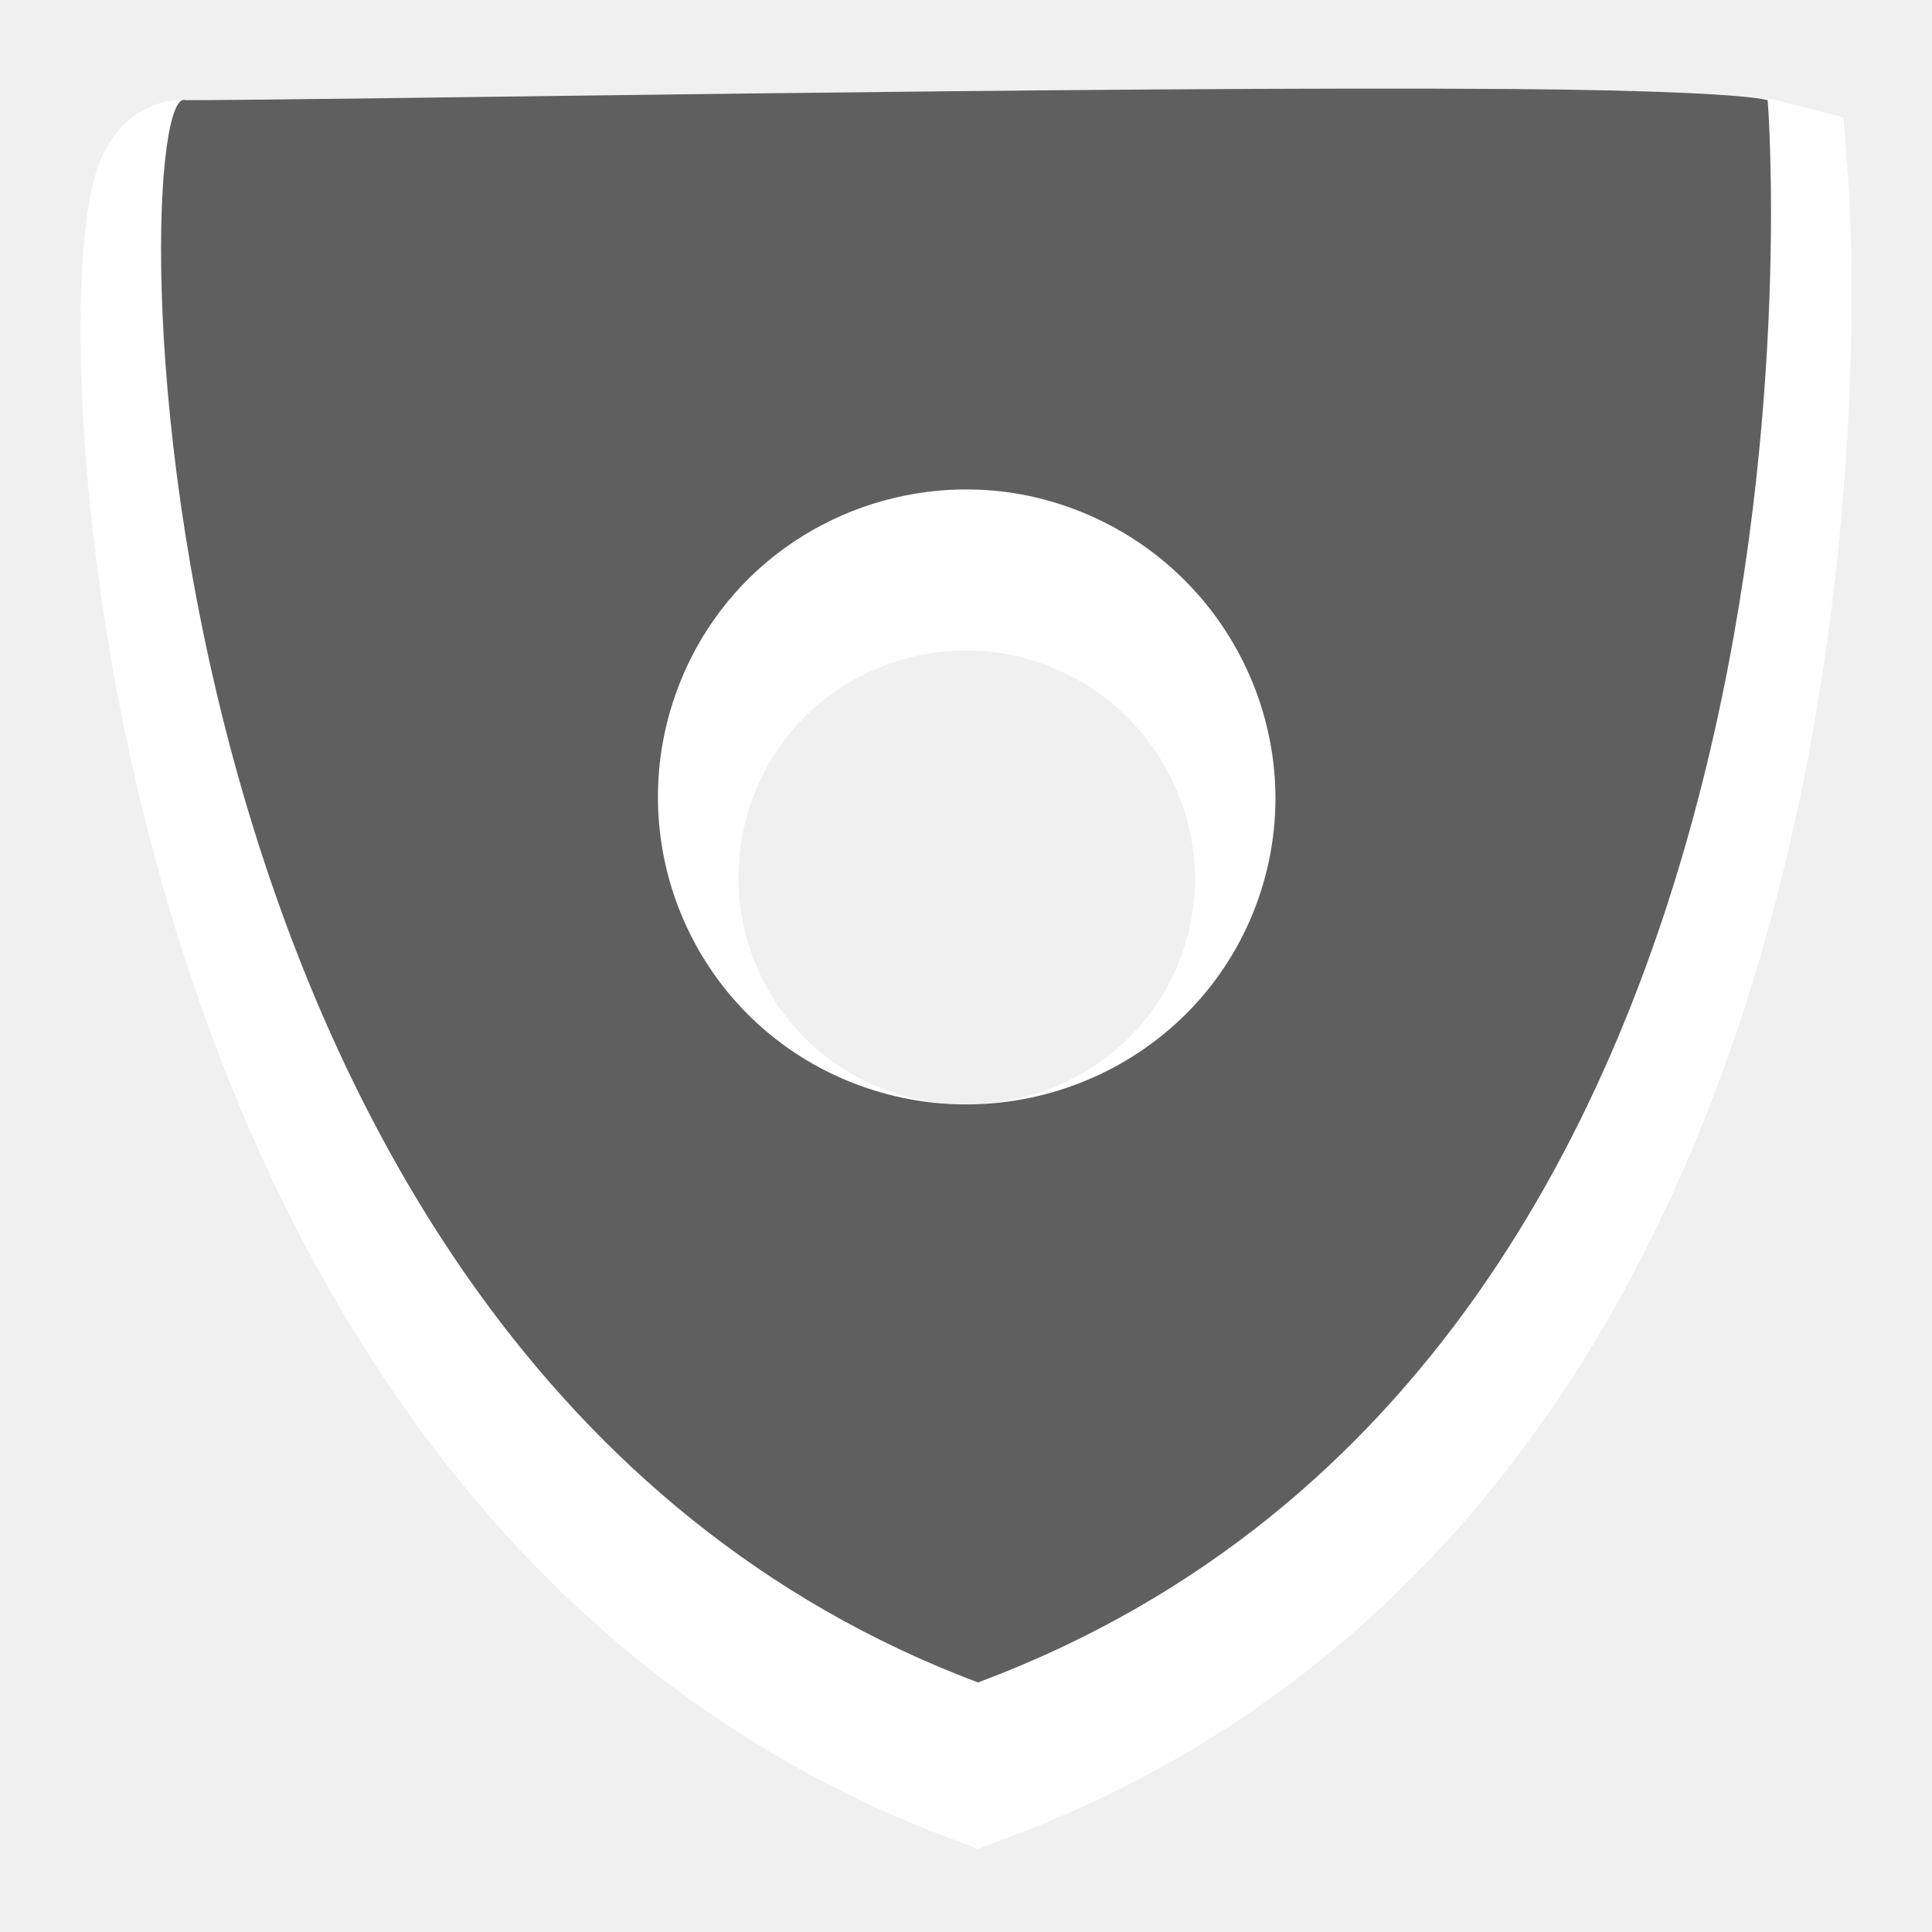
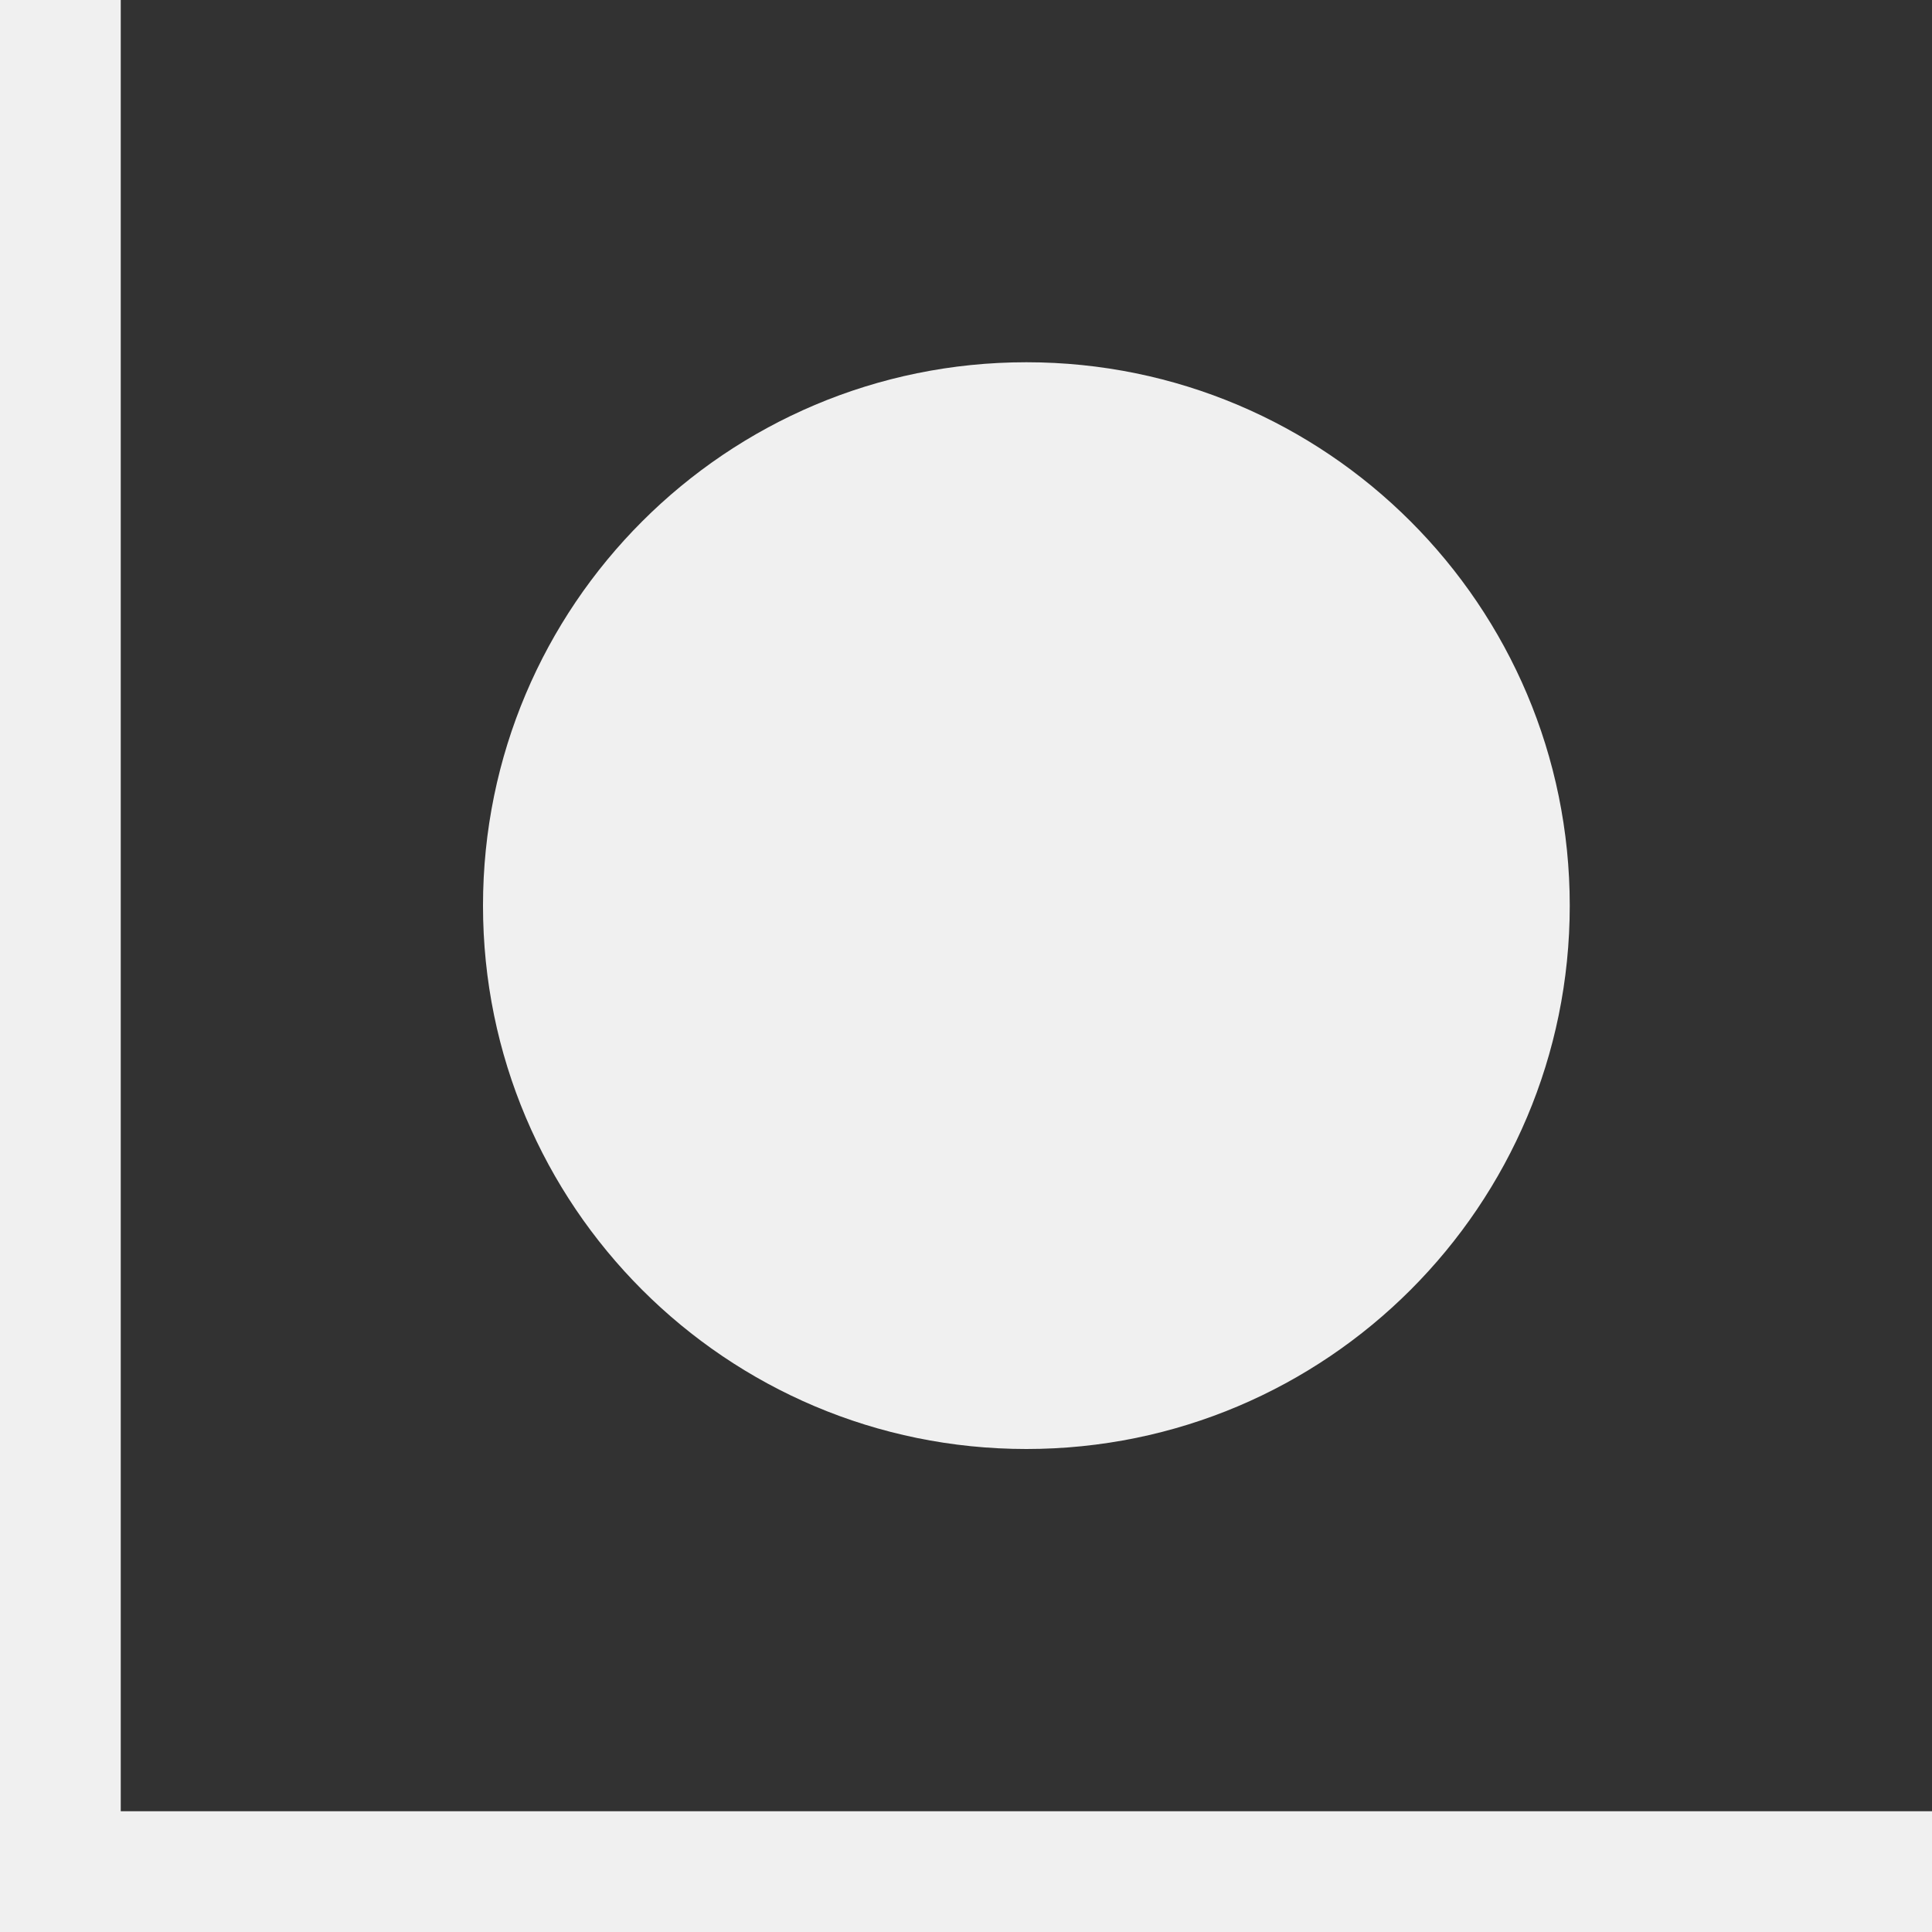
- <svg xmlns="http://www.w3.org/2000/svg" xmlns:xlink="http://www.w3.org/1999/xlink" version="1.1" width="24" height="24" id="svg6190">
-   <defs id="defs6194">
-     <linearGradient x1="169.275" y1="7.633" x2="169" y2="22.362" id="linearGradient10736" xlink:href="#linearGradient6935" gradientUnits="userSpaceOnUse" gradientTransform="matrix(0.9351301,-0.9351301,0.9351301,0.9351301,48.84188,196.8352)" />
-     <linearGradient id="linearGradient6935">
-       <stop id="stop6937" style="stop-color:#666666;stop-opacity:1" offset="0" />
-       <stop id="stop6939" style="stop-color:#1a1a1a;stop-opacity:1" offset="1" />
-     </linearGradient>
-     <linearGradient x1="169.275" y1="7.633" x2="169" y2="22.362" id="linearGradient6229" xlink:href="#linearGradient6935" gradientUnits="userSpaceOnUse" gradientTransform="matrix(0.9351301,-0.9351301,0.9351301,0.9351301,48.84188,196.8352)" />
-     <linearGradient x1="169.275" y1="7.633" x2="169" y2="22.362" id="linearGradient8068" xlink:href="#linearGradient5536" gradientUnits="userSpaceOnUse" />
-     <linearGradient id="linearGradient5536">
-       <stop id="stop5538" style="stop-color:#e6e6e6;stop-opacity:1" offset="0" />
-       <stop id="stop5540" style="stop-color:#aaaaaa;stop-opacity:1" offset="1" />
-     </linearGradient>
-     <linearGradient x1="169.275" y1="7.633" x2="169" y2="22.362" id="linearGradient8064" xlink:href="#linearGradient5536" gradientUnits="userSpaceOnUse" />
-     <linearGradient id="linearGradient6294">
-       <stop id="stop6296" style="stop-color:#e6e6e6;stop-opacity:1" offset="0" />
-       <stop id="stop6298" style="stop-color:#aaaaaa;stop-opacity:1" offset="1" />
-     </linearGradient>
-     <linearGradient x1="169.275" y1="7.633" x2="169" y2="22.362" id="linearGradient8066" xlink:href="#linearGradient5536" gradientUnits="userSpaceOnUse" />
-     <linearGradient id="linearGradient6301">
-       <stop id="stop6303" style="stop-color:#e6e6e6;stop-opacity:1" offset="0" />
-       <stop id="stop6305" style="stop-color:#aaaaaa;stop-opacity:1" offset="1" />
-     </linearGradient>
-     <linearGradient x1="169.275" y1="7.633" x2="169" y2="22.362" id="linearGradient6317" xlink:href="#linearGradient5536" gradientUnits="userSpaceOnUse" />
-     <linearGradient xlink:href="#linearGradient6935-4" id="linearGradient10465" gradientUnits="userSpaceOnUse" gradientTransform="matrix(1.28659,0,0,1.28659,2.631367,-1434.252)" x1="163.039" y1="1276.613" x2="178.208" y2="1290.18" />
-     <linearGradient id="linearGradient6935-4">
-       <stop style="stop-color:#666666;stop-opacity:1" offset="0" id="stop6937-9" />
-       <stop style="stop-color:#1a1a1a;stop-opacity:1" offset="1" id="stop6939-2" />
-     </linearGradient>
-     <linearGradient id="linearGradient5536-1">
-       <stop style="stop-color:#e6e6e6;stop-opacity:1;" offset="0" id="stop5538-8" />
-       <stop style="stop-color:#aaaaaa;stop-opacity:1;" offset="1" id="stop5540-8" />
-     </linearGradient>
-     <linearGradient xlink:href="#linearGradient6935-0" id="linearGradient10439" gradientUnits="userSpaceOnUse" gradientTransform="matrix(1.28659,0,0,1.28659,2.631367,-1434.252)" x1="162.307" y1="1300.13" x2="174.531" y2="1312.568" />
-     <linearGradient id="linearGradient6935-0">
-       <stop style="stop-color:#666666;stop-opacity:1" offset="0" id="stop6937-2" />
-       <stop style="stop-color:#1a1a1a;stop-opacity:1" offset="1" id="stop6939-23" />
-     </linearGradient>
-     <linearGradient id="linearGradient5536-4">
-       <stop style="stop-color:#e6e6e6;stop-opacity:1;" offset="0" id="stop5538-2" />
-       <stop style="stop-color:#aaaaaa;stop-opacity:1;" offset="1" id="stop5540-7" />
-     </linearGradient>
-     <linearGradient xlink:href="#linearGradient6935-3" id="linearGradient10574" gradientUnits="userSpaceOnUse" gradientTransform="matrix(1.28659,0,0,1.28659,-70.14917,-1405.304)" x1="219.036" y1="1300.413" x2="234.081" y2="1315.457" />
-     <linearGradient id="linearGradient6935-3">
-       <stop style="stop-color:#666666;stop-opacity:1" offset="0" id="stop6937-6" />
-       <stop style="stop-color:#1a1a1a;stop-opacity:1" offset="1" id="stop6939-6" />
-     </linearGradient>
-     <linearGradient xlink:href="#linearGradient5536-7" id="linearGradient8078" gradientUnits="userSpaceOnUse" gradientTransform="matrix(1.28659,0,0,1.28659,-758.5512,-397.3041)" x1="219.036" y1="1300.413" x2="234.081" y2="1315.457" />
-     <linearGradient id="linearGradient5536-7">
-       <stop style="stop-color:#e6e6e6;stop-opacity:1;" offset="0" id="stop5538-4" />
-       <stop style="stop-color:#aaaaaa;stop-opacity:1;" offset="1" id="stop5540-3" />
-     </linearGradient>
-     <linearGradient xlink:href="#linearGradient6935-1" id="linearGradient10570" gradientUnits="userSpaceOnUse" gradientTransform="matrix(1.516824,0,0,1.461653,46.66417,-3.166096)" x1="110.58" y1="209.988" x2="121.607" y2="221.469" />
-     <linearGradient id="linearGradient6935-1">
-       <stop style="stop-color:#666666;stop-opacity:1" offset="0" id="stop6937-1" />
-       <stop style="stop-color:#1a1a1a;stop-opacity:1" offset="1" id="stop6939-60" />
-     </linearGradient>
-     <linearGradient xlink:href="#linearGradient5536-9" id="linearGradient8080" gradientUnits="userSpaceOnUse" gradientTransform="matrix(1.516824,0,0,1.461653,-641.7378,1004.834)" x1="110.58" y1="209.988" x2="121.607" y2="221.469" />
-     <linearGradient id="linearGradient5536-9">
-       <stop style="stop-color:#e6e6e6;stop-opacity:1;" offset="0" id="stop5538-1" />
-       <stop style="stop-color:#aaaaaa;stop-opacity:1;" offset="1" id="stop5540-84" />
-     </linearGradient>
-     <linearGradient id="linearGradient6935-47">
-       <stop style="stop-color:#666666;stop-opacity:1" offset="0" id="stop6937-67" />
-       <stop style="stop-color:#1a1a1a;stop-opacity:1" offset="1" id="stop6939-28" />
-     </linearGradient>
-     <linearGradient xlink:href="#linearGradient5536-0" id="linearGradient8120" gradientUnits="userSpaceOnUse" gradientTransform="matrix(1.286591,0,0,1.286591,-685.7707,-426.2524)" x1="164.418" y1="1376.901" x2="177.871" y2="1389.364" />
-     <linearGradient id="linearGradient5536-0">
-       <stop style="stop-color:#e6e6e6;stop-opacity:1;" offset="0" id="stop5538-5" />
-       <stop style="stop-color:#aaaaaa;stop-opacity:1;" offset="1" id="stop5540-88" />
-     </linearGradient>
-     <linearGradient id="linearGradient6935-5">
-       <stop style="stop-color:#666666;stop-opacity:1" offset="0" id="stop6937-21" />
-       <stop style="stop-color:#1a1a1a;stop-opacity:1" offset="1" id="stop6939-8" />
-     </linearGradient>
-     <linearGradient xlink:href="#linearGradient5536-75" id="linearGradient8074" gradientUnits="userSpaceOnUse" gradientTransform="matrix(1.286591,0,0,1.286591,-758.5512,-359.6713)" x1="218.411" y1="1352.733" x2="234.384" y2="1366.968" />
-     <linearGradient id="linearGradient5536-75">
-       <stop style="stop-color:#e6e6e6;stop-opacity:1;" offset="0" id="stop5538-7" />
-       <stop style="stop-color:#aaaaaa;stop-opacity:1;" offset="1" id="stop5540-0" />
-     </linearGradient>
-     <linearGradient id="linearGradient6935-15">
-       <stop style="stop-color:#666666;stop-opacity:1" offset="0" id="stop6937-97" />
-       <stop style="stop-color:#1a1a1a;stop-opacity:1" offset="1" id="stop6939-9" />
-     </linearGradient>
-     <linearGradient xlink:href="#linearGradient5536-00" id="linearGradient8076" gradientUnits="userSpaceOnUse" gradientTransform="matrix(1.28659,0,0,1.28659,-758.5512,-359.6713)" x1="218.478" y1="1381.176" x2="233.411" y2="1394.793" />
-     <linearGradient id="linearGradient5536-00">
-       <stop style="stop-color:#e6e6e6;stop-opacity:1;" offset="0" id="stop5538-51" />
-       <stop style="stop-color:#aaaaaa;stop-opacity:1;" offset="1" id="stop5540-9" />
-     </linearGradient>
-     <linearGradient id="linearGradient6935-7">
-       <stop style="stop-color:#666666;stop-opacity:1" offset="0" id="stop6937-16" />
-       <stop style="stop-color:#1a1a1a;stop-opacity:1" offset="1" id="stop6939-3" />
-     </linearGradient>
-     <linearGradient id="linearGradient5536-94">
-       <stop style="stop-color:#e6e6e6;stop-opacity:1;" offset="0" id="stop5538-0" />
-       <stop style="stop-color:#aaaaaa;stop-opacity:1;" offset="1" id="stop5540-34" />
-     </linearGradient>
-     <linearGradient id="linearGradient6935-2">
-       <stop style="stop-color:#666666;stop-opacity:1" offset="0" id="stop6937-8" />
-       <stop style="stop-color:#1a1a1a;stop-opacity:1" offset="1" id="stop6939-21" />
-     </linearGradient>
-     <linearGradient xlink:href="#linearGradient5536-6" id="linearGradient8132" gradientUnits="userSpaceOnUse" gradientTransform="matrix(1.28659,0,0,1.28659,-685.7707,-426.2524)" x1="164.522" y1="1482.442" x2="173.591" y2="1491.817" />
-     <linearGradient id="linearGradient5536-6">
-       <stop style="stop-color:#e6e6e6;stop-opacity:1;" offset="0" id="stop5538-54" />
-       <stop style="stop-color:#aaaaaa;stop-opacity:1;" offset="1" id="stop5540-6" />
-     </linearGradient>
-     <linearGradient id="linearGradient6935-21">
-       <stop style="stop-color:#666666;stop-opacity:1" offset="0" id="stop6937-4" />
-       <stop style="stop-color:#1a1a1a;stop-opacity:1" offset="1" id="stop6939-4" />
-     </linearGradient>
-     <linearGradient id="linearGradient5536-49">
-       <stop style="stop-color:#e6e6e6;stop-opacity:1;" offset="0" id="stop5538-3" />
-       <stop style="stop-color:#aaaaaa;stop-opacity:1;" offset="1" id="stop5540-2" />
-     </linearGradient>
-     <linearGradient id="linearGradient5536-06">
-       <stop style="stop-color:#e6e6e6;stop-opacity:1;" offset="0" id="stop5538-26" />
-       <stop style="stop-color:#aaaaaa;stop-opacity:1;" offset="1" id="stop5540-74" />
-     </linearGradient>
-     <linearGradient id="linearGradient6327">
-       <stop style="stop-color:#e6e6e6;stop-opacity:1;" offset="0" id="stop6329" />
-       <stop style="stop-color:#aaaaaa;stop-opacity:1;" offset="1" id="stop6331" />
-     </linearGradient>
-     <linearGradient id="linearGradient6935-50">
-       <stop style="stop-color:#666666;stop-opacity:1" offset="0" id="stop6937-0" />
-       <stop style="stop-color:#1a1a1a;stop-opacity:1" offset="1" id="stop6939-0" />
-     </linearGradient>
-     <linearGradient xlink:href="#linearGradient5536-16" id="linearGradient8089" gradientUnits="userSpaceOnUse" gradientTransform="matrix(1.28659,0,0,1.28659,-758.5512,-368.7689)" x1="219.302" y1="1486.967" x2="234.081" y2="1501.993" />
-     <linearGradient id="linearGradient5536-16">
-       <stop style="stop-color:#e6e6e6;stop-opacity:1;" offset="0" id="stop5538-24" />
-       <stop style="stop-color:#aaaaaa;stop-opacity:1;" offset="1" id="stop5540-1" />
-     </linearGradient>
-     <linearGradient id="linearGradient6935-55">
-       <stop style="stop-color:#666666;stop-opacity:1" offset="0" id="stop6937-5" />
-       <stop style="stop-color:#1a1a1a;stop-opacity:1" offset="1" id="stop6939-81" />
-     </linearGradient>
-     <linearGradient xlink:href="#linearGradient5536-04" id="linearGradient8102" gradientUnits="userSpaceOnUse" gradientTransform="matrix(1.28659,0,0,1.28659,-758.5512,-368.7689)" x1="219.661" y1="1511.98" x2="233.474" y2="1526.105" />
-     <linearGradient id="linearGradient5536-04">
-       <stop style="stop-color:#e6e6e6;stop-opacity:1;" offset="0" id="stop5538-74" />
-       <stop style="stop-color:#aaaaaa;stop-opacity:1;" offset="1" id="stop5540-5" />
-     </linearGradient>
-     <linearGradient y2="1526.105" x2="233.474" y1="1511.98" x1="219.661" gradientTransform="matrix(1.28659,0,0,1.28659,-758.5512,-368.7689)" gradientUnits="userSpaceOnUse" id="linearGradient6797" xlink:href="#linearGradient5536-04" />
-     <linearGradient id="linearGradient6935-6">
-       <stop style="stop-color:#666666;stop-opacity:1" offset="0" id="stop6937-57" />
-       <stop style="stop-color:#1a1a1a;stop-opacity:1" offset="1" id="stop6939-03" />
-     </linearGradient>
-     <linearGradient id="linearGradient5536-45">
-       <stop style="stop-color:#e6e6e6;stop-opacity:1;" offset="0" id="stop5538-6" />
-       <stop style="stop-color:#aaaaaa;stop-opacity:1;" offset="1" id="stop5540-4" />
-     </linearGradient>
-     <linearGradient id="linearGradient6935-41">
-       <stop style="stop-color:#666666;stop-opacity:1" offset="0" id="stop6937-88" />
-       <stop style="stop-color:#1a1a1a;stop-opacity:1" offset="1" id="stop6939-5" />
-     </linearGradient>
-     <linearGradient xlink:href="#linearGradient5536-048" id="linearGradient8070" gradientUnits="userSpaceOnUse" gradientTransform="matrix(1.28659,0,0,1.28659,-745.1559,1039.54)" x1="207.531" y1="497.062" x2="223.331" y2="511.406" />
-     <linearGradient id="linearGradient5536-048">
-       <stop style="stop-color:#e6e6e6;stop-opacity:1;" offset="0" id="stop5538-14" />
-       <stop style="stop-color:#aaaaaa;stop-opacity:1;" offset="1" id="stop5540-71" />
-     </linearGradient>
-     <linearGradient id="linearGradient6935-8">
-       <stop style="stop-color:#666666;stop-opacity:1" offset="0" id="stop6937-54" />
-       <stop style="stop-color:#1a1a1a;stop-opacity:1" offset="1" id="stop6939-66" />
-     </linearGradient>
-     <linearGradient xlink:href="#linearGradient5536-18" id="linearGradient8134" gradientUnits="userSpaceOnUse" gradientTransform="matrix(1.28659,0,0,1.28659,-745.5878,1039.54)" x1="213.305" y1="528.903" x2="218.048" y2="533.646" />
-     <linearGradient id="linearGradient5536-18">
-       <stop style="stop-color:#e6e6e6;stop-opacity:1;" offset="0" id="stop5538-46" />
-       <stop style="stop-color:#aaaaaa;stop-opacity:1;" offset="1" id="stop5540-70" />
-     </linearGradient>
-     <linearGradient id="linearGradient8666">
-       <stop style="stop-color:#4d4d4d;stop-opacity:1" offset="0" id="stop8668" />
-       <stop style="stop-color:#f2f2f2;stop-opacity:1" offset="1" id="stop8670" />
-     </linearGradient>
-     <linearGradient id="linearGradient8666-1">
-       <stop style="stop-color:#4d4d4d;stop-opacity:1" offset="0" id="stop8668-6" />
-       <stop style="stop-color:#f2f2f2;stop-opacity:1" offset="1" id="stop8670-2" />
-     </linearGradient>
-     <linearGradient id="linearGradient6935-60">
-       <stop style="stop-color:#666666;stop-opacity:1" offset="0" id="stop6937-7" />
-       <stop style="stop-color:#1a1a1a;stop-opacity:1" offset="1" id="stop6939-55" />
-     </linearGradient>
-     <linearGradient xlink:href="#linearGradient5536-46" id="linearGradient8072" gradientUnits="userSpaceOnUse" gradientTransform="matrix(1.28659,0,0,1.28659,-685.7707,-426.2524)" x1="162.401" y1="1715.821" x2="177.309" y2="1731.112" />
-     <linearGradient id="linearGradient5536-46">
-       <stop style="stop-color:#e6e6e6;stop-opacity:1;" offset="0" id="stop5538-543" />
-       <stop style="stop-color:#aaaaaa;stop-opacity:1;" offset="1" id="stop5540-80" />
-     </linearGradient>
-     <linearGradient id="linearGradient6935-8-2">
-       <stop style="stop-color:#666666;stop-opacity:1" offset="0" id="stop6937-6-9" />
-       <stop style="stop-color:#1a1a1a;stop-opacity:1" offset="1" id="stop6939-9-4" />
-     </linearGradient>
-     <linearGradient y2="623.306" x2="143.471" y1="616.297" x1="133.476" gradientUnits="userSpaceOnUse" id="linearGradient7256" xlink:href="#linearGradient5536-6-1" />
-     <linearGradient id="linearGradient5536-6-1">
-       <stop style="stop-color:#e6e6e6;stop-opacity:1;" offset="0" id="stop5538-6-0" />
-       <stop style="stop-color:#aaaaaa;stop-opacity:1;" offset="1" id="stop5540-2-4" />
-     </linearGradient>
-     <linearGradient id="linearGradient8033">
-       <stop style="stop-color:#e6e6e6;stop-opacity:1;" offset="0" id="stop8035" />
-       <stop style="stop-color:#aaaaaa;stop-opacity:1;" offset="1" id="stop8037" />
-     </linearGradient>
-     <linearGradient id="linearGradient8040">
-       <stop style="stop-color:#e6e6e6;stop-opacity:1;" offset="0" id="stop8042" />
-       <stop style="stop-color:#aaaaaa;stop-opacity:1;" offset="1" id="stop8044" />
-     </linearGradient>
-     <linearGradient id="linearGradient8047">
-       <stop style="stop-color:#e6e6e6;stop-opacity:1;" offset="0" id="stop8049" />
-       <stop style="stop-color:#aaaaaa;stop-opacity:1;" offset="1" id="stop8051" />
-     </linearGradient>
-     <linearGradient id="linearGradient8054">
-       <stop style="stop-color:#e6e6e6;stop-opacity:1;" offset="0" id="stop8056" />
-       <stop style="stop-color:#aaaaaa;stop-opacity:1;" offset="1" id="stop8058" />
-     </linearGradient>
-     <linearGradient id="linearGradient8061">
-       <stop style="stop-color:#e6e6e6;stop-opacity:1;" offset="0" id="stop8063" />
-       <stop style="stop-color:#aaaaaa;stop-opacity:1;" offset="1" id="stop8065" />
-     </linearGradient>
-     <linearGradient id="linearGradient8068-6">
-       <stop style="stop-color:#e6e6e6;stop-opacity:1;" offset="0" id="stop8070" />
-       <stop style="stop-color:#aaaaaa;stop-opacity:1;" offset="1" id="stop8072" />
-     </linearGradient>
-     <linearGradient id="linearGradient8075">
-       <stop style="stop-color:#e6e6e6;stop-opacity:1;" offset="0" id="stop8077" />
-       <stop style="stop-color:#aaaaaa;stop-opacity:1;" offset="1" id="stop8079" />
-     </linearGradient>
-     <linearGradient id="linearGradient8082">
-       <stop style="stop-color:#e6e6e6;stop-opacity:1;" offset="0" id="stop8084" />
-       <stop style="stop-color:#aaaaaa;stop-opacity:1;" offset="1" id="stop8086" />
-     </linearGradient>
-     <linearGradient id="linearGradient8089-6">
-       <stop style="stop-color:#e6e6e6;stop-opacity:1;" offset="0" id="stop8091" />
-       <stop style="stop-color:#aaaaaa;stop-opacity:1;" offset="1" id="stop8093" />
-     </linearGradient>
-     <linearGradient y2="623.306" x2="143.471" y1="616.297" x1="133.476" gradientUnits="userSpaceOnUse" id="linearGradient8117" xlink:href="#linearGradient5536-6-1" />
-     <linearGradient id="linearGradient6935-05">
-       <stop style="stop-color:#666666;stop-opacity:1" offset="0" id="stop6937-00" />
-       <stop style="stop-color:#1a1a1a;stop-opacity:1" offset="1" id="stop6939-1" />
-     </linearGradient>
-     <linearGradient xlink:href="#linearGradient5536-67" id="linearGradient8128" gradientUnits="userSpaceOnUse" gradientTransform="matrix(0.8450207,0,0,0.8450207,-545.5726,1321.472)" x1="85.381" y1="627.678" x2="101.473" y2="643.771" />
-     <linearGradient id="linearGradient5536-67">
-       <stop style="stop-color:#e6e6e6;stop-opacity:1;" offset="0" id="stop5538-29" />
-       <stop style="stop-color:#aaaaaa;stop-opacity:1;" offset="1" id="stop5540-66" />
-     </linearGradient>
-     <linearGradient id="linearGradient6935-66">
-       <stop style="stop-color:#666666;stop-opacity:1" offset="0" id="stop6937-41" />
-       <stop style="stop-color:#1a1a1a;stop-opacity:1" offset="1" id="stop6939-30" />
-     </linearGradient>
-     <linearGradient xlink:href="#linearGradient5536-14" id="linearGradient8082-9" gradientUnits="userSpaceOnUse" gradientTransform="matrix(1.286591,0,0,1.286591,-685.7707,-428.9817)" x1="162.179" y1="1798.113" x2="177.125" y2="1813.06" />
-     <linearGradient id="linearGradient5536-14">
-       <stop style="stop-color:#e6e6e6;stop-opacity:1;" offset="0" id="stop5538-59" />
-       <stop style="stop-color:#aaaaaa;stop-opacity:1;" offset="1" id="stop5540-69" />
-     </linearGradient>
-     <linearGradient id="linearGradient6935-82">
-       <stop style="stop-color:#666666;stop-opacity:1" offset="0" id="stop6937-01" />
-       <stop style="stop-color:#1a1a1a;stop-opacity:1" offset="1" id="stop6939-667" />
-     </linearGradient>
-     <linearGradient xlink:href="#linearGradient5536-63" id="linearGradient8085" gradientUnits="userSpaceOnUse" x1="141.209" y1="660.076" x2="153.033" y2="671.9" />
-     <linearGradient id="linearGradient5536-63">
-       <stop style="stop-color:#e6e6e6;stop-opacity:1;" offset="0" id="stop5538-79" />
-       <stop style="stop-color:#aaaaaa;stop-opacity:1;" offset="1" id="stop5540-53" />
-     </linearGradient>
-     <linearGradient id="linearGradient6935-89">
-       <stop style="stop-color:#666666;stop-opacity:1" offset="0" id="stop6937-545" />
-       <stop style="stop-color:#1a1a1a;stop-opacity:1" offset="1" id="stop6939-13" />
-     </linearGradient>
-     <linearGradient id="linearGradient6935-14">
-       <stop style="stop-color:#666666;stop-opacity:1" offset="0" id="stop6937-61" />
-       <stop style="stop-color:#1a1a1a;stop-opacity:1" offset="1" id="stop6939-39" />
-     </linearGradient>
-     <linearGradient xlink:href="#linearGradient5536-5" id="linearGradient8122" gradientUnits="userSpaceOnUse" gradientTransform="matrix(1.28659,0,0,1.28659,-685.7707,-426.2524)" x1="165.088" y1="1876.753" x2="178.625" y2="1889.613" />
-     <linearGradient id="linearGradient5536-5">
-       <stop style="stop-color:#e6e6e6;stop-opacity:1;" offset="0" id="stop5538-9" />
-       <stop style="stop-color:#aaaaaa;stop-opacity:1;" offset="1" id="stop5540-81" />
-     </linearGradient>
-     <linearGradient id="linearGradient6935-65">
-       <stop style="stop-color:#666666;stop-opacity:1" offset="0" id="stop6937-015" />
-       <stop style="stop-color:#1a1a1a;stop-opacity:1" offset="1" id="stop6939-96" />
-     </linearGradient>
-     <linearGradient xlink:href="#linearGradient5536-09" id="linearGradient8124" gradientUnits="userSpaceOnUse" gradientTransform="matrix(1.28659,0,0,1.28659,-685.7707,-426.2524)" x1="162.41" y1="1901.972" x2="175.641" y2="1915.098" />
-     <linearGradient id="linearGradient5536-09">
-       <stop style="stop-color:#e6e6e6;stop-opacity:1;" offset="0" id="stop5538-55" />
-       <stop style="stop-color:#aaaaaa;stop-opacity:1;" offset="1" id="stop5540-41" />
-     </linearGradient>
-     <linearGradient id="linearGradient6935-69">
-       <stop style="stop-color:#666666;stop-opacity:1" offset="0" id="stop6937-22" />
-       <stop style="stop-color:#1a1a1a;stop-opacity:1" offset="1" id="stop6939-7" />
-     </linearGradient>
-     <linearGradient id="linearGradient9010">
-       <stop style="stop-color:#666666;stop-opacity:1" offset="0" id="stop9012" />
-       <stop style="stop-color:#1a1a1a;stop-opacity:1" offset="1" id="stop9014" />
-     </linearGradient>
-     <linearGradient xlink:href="#linearGradient5536-68" id="linearGradient8108" gradientUnits="userSpaceOnUse" x1="145.261" y1="761.071" x2="153.688" y2="770.124" />
-     <linearGradient id="linearGradient5536-68">
-       <stop style="stop-color:#e6e6e6;stop-opacity:1;" offset="0" id="stop5538-73" />
-       <stop style="stop-color:#aaaaaa;stop-opacity:1;" offset="1" id="stop5540-85" />
-     </linearGradient>
-     <linearGradient id="linearGradient9095">
-       <stop style="stop-color:#e6e6e6;stop-opacity:1;" offset="0" id="stop9097" />
-       <stop style="stop-color:#aaaaaa;stop-opacity:1;" offset="1" id="stop9099" />
-     </linearGradient>
-     <linearGradient id="linearGradient9102">
-       <stop style="stop-color:#e6e6e6;stop-opacity:1;" offset="0" id="stop9104" />
-       <stop style="stop-color:#aaaaaa;stop-opacity:1;" offset="1" id="stop9106" />
-     </linearGradient>
-     <linearGradient y2="770.124" x2="153.688" y1="761.071" x1="145.261" gradientUnits="userSpaceOnUse" id="linearGradient9119" xlink:href="#linearGradient5536-68" />
-     <linearGradient id="linearGradient6935-9">
-       <stop style="stop-color:#666666;stop-opacity:1" offset="0" id="stop6937-84" />
-       <stop style="stop-color:#1a1a1a;stop-opacity:1" offset="1" id="stop6939-47" />
-     </linearGradient>
-     <linearGradient xlink:href="#linearGradient5536-2" id="linearGradient8098" gradientUnits="userSpaceOnUse" gradientTransform="matrix(1.28659,0,0,1.28659,-685.7707,-427.8606)" x1="162.605" y1="1951.825" x2="176.733" y2="1966.365" />
-     <linearGradient id="linearGradient5536-2">
-       <stop style="stop-color:#e6e6e6;stop-opacity:1;" offset="0" id="stop5538-85" />
-       <stop style="stop-color:#aaaaaa;stop-opacity:1;" offset="1" id="stop5540-00" />
-     </linearGradient>
-     <linearGradient id="linearGradient6935-75">
-       <stop style="stop-color:#666666;stop-opacity:1" offset="0" id="stop6937-93" />
-       <stop style="stop-color:#1a1a1a;stop-opacity:1" offset="1" id="stop6939-70" />
-     </linearGradient>
-     <linearGradient xlink:href="#linearGradient5536-93" id="linearGradient8062" gradientUnits="userSpaceOnUse" gradientTransform="matrix(1.28659,0,0,1.28659,-685.7707,-426.2524)" x1="163.156" y1="1976.5" x2="173.594" y2="1989.438" />
-     <linearGradient id="linearGradient5536-93">
-       <stop style="stop-color:#e6e6e6;stop-opacity:1;" offset="0" id="stop5538-62" />
-       <stop style="stop-color:#aaaaaa;stop-opacity:1;" offset="1" id="stop5540-15" />
-     </linearGradient>
-     <linearGradient id="linearGradient5536-08">
-       <stop style="stop-color:#e6e6e6;stop-opacity:1;" offset="0" id="stop5538-92" />
-       <stop style="stop-color:#aaaaaa;stop-opacity:1;" offset="1" id="stop5540-82" />
-     </linearGradient>
-     <linearGradient id="linearGradient6935-7-2">
-       <stop style="stop-color:#666666;stop-opacity:1" offset="0" id="stop6937-8-2" />
-       <stop style="stop-color:#1a1a1a;stop-opacity:1" offset="1" id="stop6939-0-2" />
-     </linearGradient>
-     <linearGradient id="linearGradient6935-7-6">
-       <stop style="stop-color:#666666;stop-opacity:1" offset="0" id="stop6937-8-0" />
-       <stop style="stop-color:#1a1a1a;stop-opacity:1" offset="1" id="stop6939-0-9" />
-     </linearGradient>
-     <linearGradient id="linearGradient5536-08-5">
-       <stop style="stop-color:#e6e6e6;stop-opacity:1;" offset="0" id="stop5538-92-8" />
-       <stop style="stop-color:#aaaaaa;stop-opacity:1;" offset="1" id="stop5540-82-4" />
-     </linearGradient>
-     <linearGradient id="linearGradient5536-08-1">
-       <stop style="stop-color:#e6e6e6;stop-opacity:1;" offset="0" id="stop5538-92-86" />
-       <stop style="stop-color:#aaaaaa;stop-opacity:1;" offset="1" id="stop5540-82-1" />
-     </linearGradient>
-     <linearGradient id="linearGradient5536-08-8">
-       <stop style="stop-color:#e6e6e6;stop-opacity:1;" offset="0" id="stop5538-92-1" />
-       <stop style="stop-color:#aaaaaa;stop-opacity:1;" offset="1" id="stop5540-82-0" />
-     </linearGradient>
-     <linearGradient id="linearGradient6935-7-5">
-       <stop style="stop-color:#666666;stop-opacity:1" offset="0" id="stop6937-8-26" />
-       <stop style="stop-color:#1a1a1a;stop-opacity:1" offset="1" id="stop6939-0-3" />
-     </linearGradient>
-     <linearGradient id="linearGradient6935-7-3">
-       <stop style="stop-color:#666666;stop-opacity:1" offset="0" id="stop6937-8-7" />
-       <stop style="stop-color:#1a1a1a;stop-opacity:1" offset="1" id="stop6939-0-8" />
-     </linearGradient>
-     <linearGradient id="linearGradient5536-08-19">
-       <stop style="stop-color:#e6e6e6;stop-opacity:1;" offset="0" id="stop5538-92-9" />
-       <stop style="stop-color:#aaaaaa;stop-opacity:1;" offset="1" id="stop5540-82-7" />
-     </linearGradient>
-     <linearGradient id="linearGradient5536-08-55">
-       <stop style="stop-color:#e6e6e6;stop-opacity:1;" offset="0" id="stop5538-92-2" />
-       <stop style="stop-color:#aaaaaa;stop-opacity:1;" offset="1" id="stop5540-82-8" />
-     </linearGradient>
-     <linearGradient id="linearGradient6935-7-9">
-       <stop style="stop-color:#666666;stop-opacity:1" offset="0" id="stop6937-8-6" />
-       <stop style="stop-color:#1a1a1a;stop-opacity:1" offset="1" id="stop6939-0-4" />
-     </linearGradient>
-     <linearGradient id="linearGradient5536-08-2">
-       <stop style="stop-color:#e6e6e6;stop-opacity:1;" offset="0" id="stop5538-92-5" />
-       <stop style="stop-color:#aaaaaa;stop-opacity:1;" offset="1" id="stop5540-82-10" />
-     </linearGradient>
-     <linearGradient id="linearGradient6935-7-94">
-       <stop style="stop-color:#666666;stop-opacity:1" offset="0" id="stop6937-8-08" />
-       <stop style="stop-color:#1a1a1a;stop-opacity:1" offset="1" id="stop6939-0-84" />
-     </linearGradient>
-     <linearGradient id="linearGradient6935-7-8">
-       <stop style="stop-color:#666666;stop-opacity:1" offset="0" id="stop6937-8-9" />
-       <stop style="stop-color:#1a1a1a;stop-opacity:1" offset="1" id="stop6939-0-6" />
-     </linearGradient>
-     <linearGradient id="linearGradient5536-08-4">
-       <stop style="stop-color:#e6e6e6;stop-opacity:1;" offset="0" id="stop5538-92-4" />
-       <stop style="stop-color:#aaaaaa;stop-opacity:1;" offset="1" id="stop5540-82-2" />
-     </linearGradient>
-     <linearGradient id="linearGradient5536-08-7">
-       <stop style="stop-color:#e6e6e6;stop-opacity:1;" offset="0" id="stop5538-92-7" />
-       <stop style="stop-color:#aaaaaa;stop-opacity:1;" offset="1" id="stop5540-82-9" />
-     </linearGradient>
-     <linearGradient id="linearGradient6935-7-7">
-       <stop style="stop-color:#666666;stop-opacity:1" offset="0" id="stop6937-8-8" />
-       <stop style="stop-color:#1a1a1a;stop-opacity:1" offset="1" id="stop6939-0-86" />
-     </linearGradient>
-     <linearGradient id="linearGradient6935-76">
-       <stop style="stop-color:#666666;stop-opacity:1" offset="0" id="stop6937-414" />
-       <stop style="stop-color:#1a1a1a;stop-opacity:1" offset="1" id="stop6939-390" />
-     </linearGradient>
-     <linearGradient id="linearGradient5536-08-553">
-       <stop style="stop-color:#e6e6e6;stop-opacity:1;" offset="0" id="stop5538-92-867" />
-       <stop style="stop-color:#aaaaaa;stop-opacity:1;" offset="1" id="stop5540-82-86" />
-     </linearGradient>
-     <linearGradient id="linearGradient6935-7-74">
-       <stop style="stop-color:#666666;stop-opacity:1" offset="0" id="stop6937-8-5" />
-       <stop style="stop-color:#1a1a1a;stop-opacity:1" offset="1" id="stop6939-0-7" />
-     </linearGradient>
-     <linearGradient xlink:href="#linearGradient5536-08-191" id="linearGradient6887-2" gradientUnits="userSpaceOnUse" gradientTransform="matrix(1.530037,0,0,1.530037,-2826.184,-1343.544)" x1="1852.111" y1="885.065" x2="1856.198" y2="889.151" />
-     <linearGradient id="linearGradient5536-08-191">
-       <stop style="stop-color:#e6e6e6;stop-opacity:1;" offset="0" id="stop5538-92-3" />
-       <stop style="stop-color:#aaaaaa;stop-opacity:1;" offset="1" id="stop5540-82-80" />
-     </linearGradient>
-     <linearGradient id="linearGradient6935-7-1">
-       <stop style="stop-color:#666666;stop-opacity:1" offset="0" id="stop6937-8-73" />
-       <stop style="stop-color:#1a1a1a;stop-opacity:1" offset="1" id="stop6939-0-5" />
-     </linearGradient>
-     <linearGradient id="linearGradient5536-08-3">
-       <stop style="stop-color:#e6e6e6;stop-opacity:1;" offset="0" id="stop5538-92-37" />
-       <stop style="stop-color:#aaaaaa;stop-opacity:1;" offset="1" id="stop5540-82-00" />
-     </linearGradient>
-     <linearGradient id="linearGradient6935-7-0">
-       <stop style="stop-color:#666666;stop-opacity:1" offset="0" id="stop6937-8-86" />
-       <stop style="stop-color:#1a1a1a;stop-opacity:1" offset="1" id="stop6939-0-0" />
-     </linearGradient>
-     <linearGradient id="linearGradient5536-08-9">
-       <stop style="stop-color:#e6e6e6;stop-opacity:1;" offset="0" id="stop5538-92-57" />
-       <stop style="stop-color:#aaaaaa;stop-opacity:1;" offset="1" id="stop5540-82-3" />
-     </linearGradient>
-     <linearGradient id="linearGradient6935-7-06">
-       <stop style="stop-color:#666666;stop-opacity:1" offset="0" id="stop6937-8-69" />
-       <stop style="stop-color:#1a1a1a;stop-opacity:1" offset="1" id="stop6939-0-70" />
-     </linearGradient>
-     <linearGradient id="linearGradient5536-99">
-       <stop style="stop-color:#e6e6e6;stop-opacity:1;" offset="0" id="stop5538-742" />
-       <stop style="stop-color:#aaaaaa;stop-opacity:1;" offset="1" id="stop5540-29" />
-     </linearGradient>
-     <linearGradient id="linearGradient6935-24">
-       <stop style="stop-color:#666666;stop-opacity:1" offset="0" id="stop6937-95" />
-       <stop style="stop-color:#1a1a1a;stop-opacity:1" offset="1" id="stop6939-12" />
-     </linearGradient>
-     <linearGradient id="linearGradient5536-092">
-       <stop style="stop-color:#e6e6e6;stop-opacity:1;" offset="0" id="stop5538-09" />
-       <stop style="stop-color:#aaaaaa;stop-opacity:1;" offset="1" id="stop5540-39" />
-     </linearGradient>
-     <linearGradient id="linearGradient6935-249">
-       <stop style="stop-color:#666666;stop-opacity:1" offset="0" id="stop6937-76" />
-       <stop style="stop-color:#1a1a1a;stop-opacity:1" offset="1" id="stop6939-54" />
-     </linearGradient>
-     <linearGradient id="linearGradient6935-756">
-       <stop style="stop-color:#666666;stop-opacity:1" offset="0" id="stop6937-66" />
-       <stop style="stop-color:#1a1a1a;stop-opacity:1" offset="1" id="stop6939-32" />
-     </linearGradient>
-     <linearGradient xlink:href="#linearGradient5536-8" id="linearGradient6760" x1="-670.833" y1="1387.734" x2="-651.083" y2="1387.734" gradientUnits="userSpaceOnUse" />
-     <linearGradient id="linearGradient5536-8">
-       <stop style="stop-color:#e6e6e6;stop-opacity:1;" offset="0" id="stop5538-732" />
-       <stop style="stop-color:#aaaaaa;stop-opacity:1;" offset="1" id="stop5540-12" />
-     </linearGradient>
-     <linearGradient id="linearGradient12214">
-       <stop style="stop-color:#e6e6e6;stop-opacity:1;" offset="0" id="stop12216" />
-       <stop style="stop-color:#aaaaaa;stop-opacity:1;" offset="1" id="stop12218" />
-     </linearGradient>
-     <linearGradient id="linearGradient10489">
-       <stop style="stop-color:#e6e6e6;stop-opacity:1;" offset="0" id="stop10491" />
-       <stop style="stop-color:#aaaaaa;stop-opacity:1;" offset="1" id="stop10493" />
-     </linearGradient>
-     <linearGradient id="linearGradient10496">
-       <stop style="stop-color:#e6e6e6;stop-opacity:1;" offset="0" id="stop10498" />
-       <stop style="stop-color:#aaaaaa;stop-opacity:1;" offset="1" id="stop10500" />
-     </linearGradient>
-     <linearGradient id="linearGradient6935-9-9">
-       <stop style="stop-color:#666666;stop-opacity:1" offset="0" id="stop6937-7-0" />
-       <stop style="stop-color:#1a1a1a;stop-opacity:1" offset="1" id="stop6939-6-8" />
-     </linearGradient>
-     <linearGradient id="linearGradient6935-9-0">
-       <stop style="stop-color:#666666;stop-opacity:1" offset="0" id="stop6937-7-5" />
-       <stop style="stop-color:#1a1a1a;stop-opacity:1" offset="1" id="stop6939-6-4" />
-     </linearGradient>
-     <linearGradient xlink:href="#linearGradient10468" id="linearGradient5640" x1="116.748" y1="160.721" x2="138.748" y2="160.721" gradientUnits="userSpaceOnUse" gradientTransform="translate(-115.7482,-149.7212)" />
-     <linearGradient id="linearGradient10468">
-       <stop style="stop-color:#e6e6e6;stop-opacity:1;" offset="0" id="stop10470" />
-       <stop style="stop-color:#aaaaaa;stop-opacity:1;" offset="1" id="stop10472" />
-     </linearGradient>
+ <svg xmlns="http://www.w3.org/2000/svg" width="32" height="32" viewBox="0 0 32 32" id="svg2" version="1.1">
+   <defs id="defs4">
+     <filter style="color-interpolation-filters:sRGB;" id="filter4429">
+       <feFlood flood-opacity="0.502" flood-color="rgb(0,0,0)" result="flood" id="feFlood4431" />
+       <feComposite in="flood" in2="SourceGraphic" operator="in" result="composite1" id="feComposite4433" />
+       <feGaussianBlur in="composite1" stdDeviation="0" result="blur" id="feGaussianBlur4435" />
+       <feOffset dx="0" dy="-2" result="offset" id="feOffset4437" />
+       <feComposite in="SourceGraphic" in2="offset" operator="over" result="composite2" id="feComposite4439" />
+     </filter>
+     <filter style="color-interpolation-filters:sRGB;" id="filter4326">
+       <feFlood flood-opacity="0.502" flood-color="rgb(0,0,0)" result="flood" id="feFlood4328" />
+       <feComposite in="flood" in2="SourceGraphic" operator="in" result="composite1" id="feComposite4330" />
+       <feGaussianBlur in="composite1" stdDeviation="0" result="blur" id="feGaussianBlur4332" />
+       <feOffset dx="0" dy="-2" result="offset" id="feOffset4334" />
+       <feComposite in="SourceGraphic" in2="offset" operator="over" result="composite2" id="feComposite4336" />
+     </filter>
+     <pattern y="0" x="0" height="6" width="6" patternUnits="userSpaceOnUse" id="EMFhbasepattern" />
+     <filter style="color-interpolation-filters:sRGB" id="filter4662">
+       <feFlood flood-opacity="0.502" flood-color="rgb(0,0,0)" result="flood" id="feFlood4664" />
+       <feComposite in="flood" in2="SourceGraphic" operator="in" result="composite1" id="feComposite4666" />
+       <feGaussianBlur in="composite1" stdDeviation="0" result="blur" id="feGaussianBlur4668" />
+       <feOffset dx="0" dy="-2" result="offset" id="feOffset4670" />
+       <feComposite in="SourceGraphic" in2="offset" operator="over" result="composite2" id="feComposite4672" />
+     </filter>
+     <filter style="color-interpolation-filters:sRGB" id="filter4674">
+       <feFlood flood-opacity="0.502" flood-color="rgb(0,0,0)" result="flood" id="feFlood4676" />
+       <feComposite in="flood" in2="SourceGraphic" operator="in" result="composite1" id="feComposite4678" />
+       <feGaussianBlur in="composite1" stdDeviation="0" result="blur" id="feGaussianBlur4680" />
+       <feOffset dx="0" dy="-2" result="offset" id="feOffset4682" />
+       <feComposite in="SourceGraphic" in2="offset" operator="over" result="composite2" id="feComposite4684" />
+     </filter>
  </defs>
-   <path id="path5590" d="m 18.816,2.106 c -5.095,-0.039 -14.65,0.139 -16.511,0.138 -0.757,-0.291 -0.929,15.604 9.844,19.656 11.044,-4.12 9.81,-19.656 9.81,-19.656 -0.259,-0.069 -1.445,-0.125 -3.143,-0.138 z m -6.874,4.975 c 0.497,-0.009 0.995,0.079 1.485,0.276 1.96,0.79 2.932,3.014 2.142,4.975 -0.79,1.961 -3.048,2.898 -5.009,2.107 C 8.6,13.648 7.663,11.424 8.453,9.464 9.046,7.993 10.45,7.105 11.942,7.08 z" style="fill:#ffffff;fill-opacity:1;stroke:#ffffff;stroke-width:2;stroke-miterlimit:4;stroke-opacity:1;stroke-dasharray:none;stroke-dashoffset:1.6;display:inline" />
-   <path style="fill:#5f5f5f;fill-opacity:1;stroke:none;display:inline" d="m 18.816,1.106 c -5.095,-0.039 -14.65,0.139 -16.511,0.138 -0.757,-0.291 -0.929,15.604 9.844,19.656 11.044,-4.12 9.81,-19.656 9.81,-19.656 -0.259,-0.069 -1.445,-0.125 -3.143,-0.138 z m -6.874,4.975 c 0.497,-0.009 0.995,0.079 1.485,0.276 1.96,0.79 2.932,3.014 2.142,4.975 -0.79,1.961 -3.048,2.898 -5.009,2.107 C 8.6,12.648 7.663,10.424 8.453,8.464 9.046,6.993 10.45,6.105 11.942,6.08 z" id="rect9852-9-6" />
+   <g id="layer3" style="display:none">
+     <g id="Layer_2" style="display:inline;fill:#cacaca;fill-opacity:1">
+       <path style="color:#000000;font-style:normal;font-variant:normal;font-weight:normal;font-stretch:normal;font-size:medium;line-height:normal;font-family:sans-serif;text-indent:0;text-align:start;text-decoration:none;text-decoration-line:none;text-decoration-style:solid;text-decoration-color:#000000;letter-spacing:normal;word-spacing:normal;text-transform:none;direction:ltr;block-progression:tb;writing-mode:lr-tb;baseline-shift:baseline;text-anchor:start;white-space:normal;clip-rule:nonzero;display:inline;overflow:visible;visibility:visible;opacity:1;isolation:auto;mix-blend-mode:normal;color-interpolation:sRGB;color-interpolation-filters:linearRGB;solid-color:#000000;solid-opacity:1;fill:#cacaca;fill-opacity:1;fill-rule:nonzero;stroke:none;stroke-width:2;stroke-linecap:square;stroke-linejoin:miter;stroke-miterlimit:4;stroke-dasharray:none;stroke-dashoffset:1;stroke-opacity:1;color-rendering:auto;image-rendering:auto;shape-rendering:auto;text-rendering:auto;enable-background:accumulate" d="M 2,2 2,30 30,30 30,2 Z M 4,4 28,4 28,28 4,28 Z" id="rect4610" />
+     </g>
+     <rect style="display:inline;opacity:1;fill:#cacaca;fill-opacity:1;stroke:none;stroke-width:2;stroke-linecap:square;stroke-linejoin:miter;stroke-miterlimit:4;stroke-dasharray:none;stroke-dashoffset:1;stroke-opacity:1" id="rect5069-3" width="8" height="8" x="20" y="12" />
+     <rect style="display:inline;opacity:1;fill:#cacaca;fill-opacity:1;stroke:none;stroke-width:2;stroke-linecap:square;stroke-linejoin:miter;stroke-miterlimit:4;stroke-dasharray:none;stroke-dashoffset:1;stroke-opacity:1" id="rect5069-3-2" width="8" height="8" x="12" y="4" />
+     <rect style="display:inline;opacity:1;fill:#cacaca;fill-opacity:1;stroke:none;stroke-width:2;stroke-linecap:square;stroke-linejoin:miter;stroke-miterlimit:4;stroke-dasharray:none;stroke-dashoffset:1;stroke-opacity:1" id="rect5069-3-3" width="8" height="8" x="4" y="12" />
+     <rect style="display:inline;opacity:1;fill:#cacaca;fill-opacity:1;stroke:none;stroke-width:2;stroke-linecap:square;stroke-linejoin:miter;stroke-miterlimit:4;stroke-dasharray:none;stroke-dashoffset:1;stroke-opacity:1" id="rect5069-3-9" width="8" height="8" x="12" y="20" />
+     <g id="g5119" style="fill:#808080;fill-opacity:1">
+       <g style="fill:#808080;fill-opacity:1" id="g5063">
+         <rect style="opacity:1;fill:#808080;fill-opacity:1;stroke:none;stroke-width:2;stroke-linecap:square;stroke-linejoin:miter;stroke-miterlimit:4;stroke-dasharray:none;stroke-dashoffset:1;stroke-opacity:1" id="rect5016" width="8" height="8" x="4" y="4" />
+         <rect style="display:inline;opacity:1;fill:#808080;fill-opacity:1;stroke:none;stroke-width:2;stroke-linecap:square;stroke-linejoin:miter;stroke-miterlimit:4;stroke-dasharray:none;stroke-dashoffset:1;stroke-opacity:1" id="rect5016-3" width="8" height="8" x="20" y="4" />
+         <rect style="display:inline;opacity:1;fill:#808080;fill-opacity:1;stroke:none;stroke-width:2;stroke-linecap:square;stroke-linejoin:miter;stroke-miterlimit:4;stroke-dasharray:none;stroke-dashoffset:1;stroke-opacity:1" id="rect5016-3-9" width="8" height="8" x="20" y="20" />
+         <rect style="display:inline;opacity:1;fill:#808080;fill-opacity:1;stroke:none;stroke-width:2;stroke-linecap:square;stroke-linejoin:miter;stroke-miterlimit:4;stroke-dasharray:none;stroke-dashoffset:1;stroke-opacity:1" id="rect5016-3-9-7" width="8" height="8" x="4" y="20" />
+       </g>
+       <rect y="12" x="12" height="8" width="8" id="rect5069-3-26" style="display:inline;opacity:1;fill:#808080;fill-opacity:1;stroke:none;stroke-width:2;stroke-linecap:square;stroke-linejoin:miter;stroke-miterlimit:4;stroke-dasharray:none;stroke-dashoffset:1;stroke-opacity:1" />
+     </g>
+   </g>
+   <g id="layer4">
+     <path style="display:inline;opacity:1;fill:#323232;fill-opacity:1;stroke:none;stroke-width:2;stroke-linecap:square;stroke-linejoin:miter;stroke-miterlimit:4;stroke-dasharray:none;stroke-dashoffset:1;stroke-opacity:1" d="M 2,0 2,30 32,30 32,0 2,0 Z m 15,6 a 9,9 0 0 1 9,9 9,9 0 0 1 -9,9 9,9 0 0 1 -9,-9 9,9 0 0 1 9,-9 z" id="rect4198-0" />
+   </g>
</svg>
